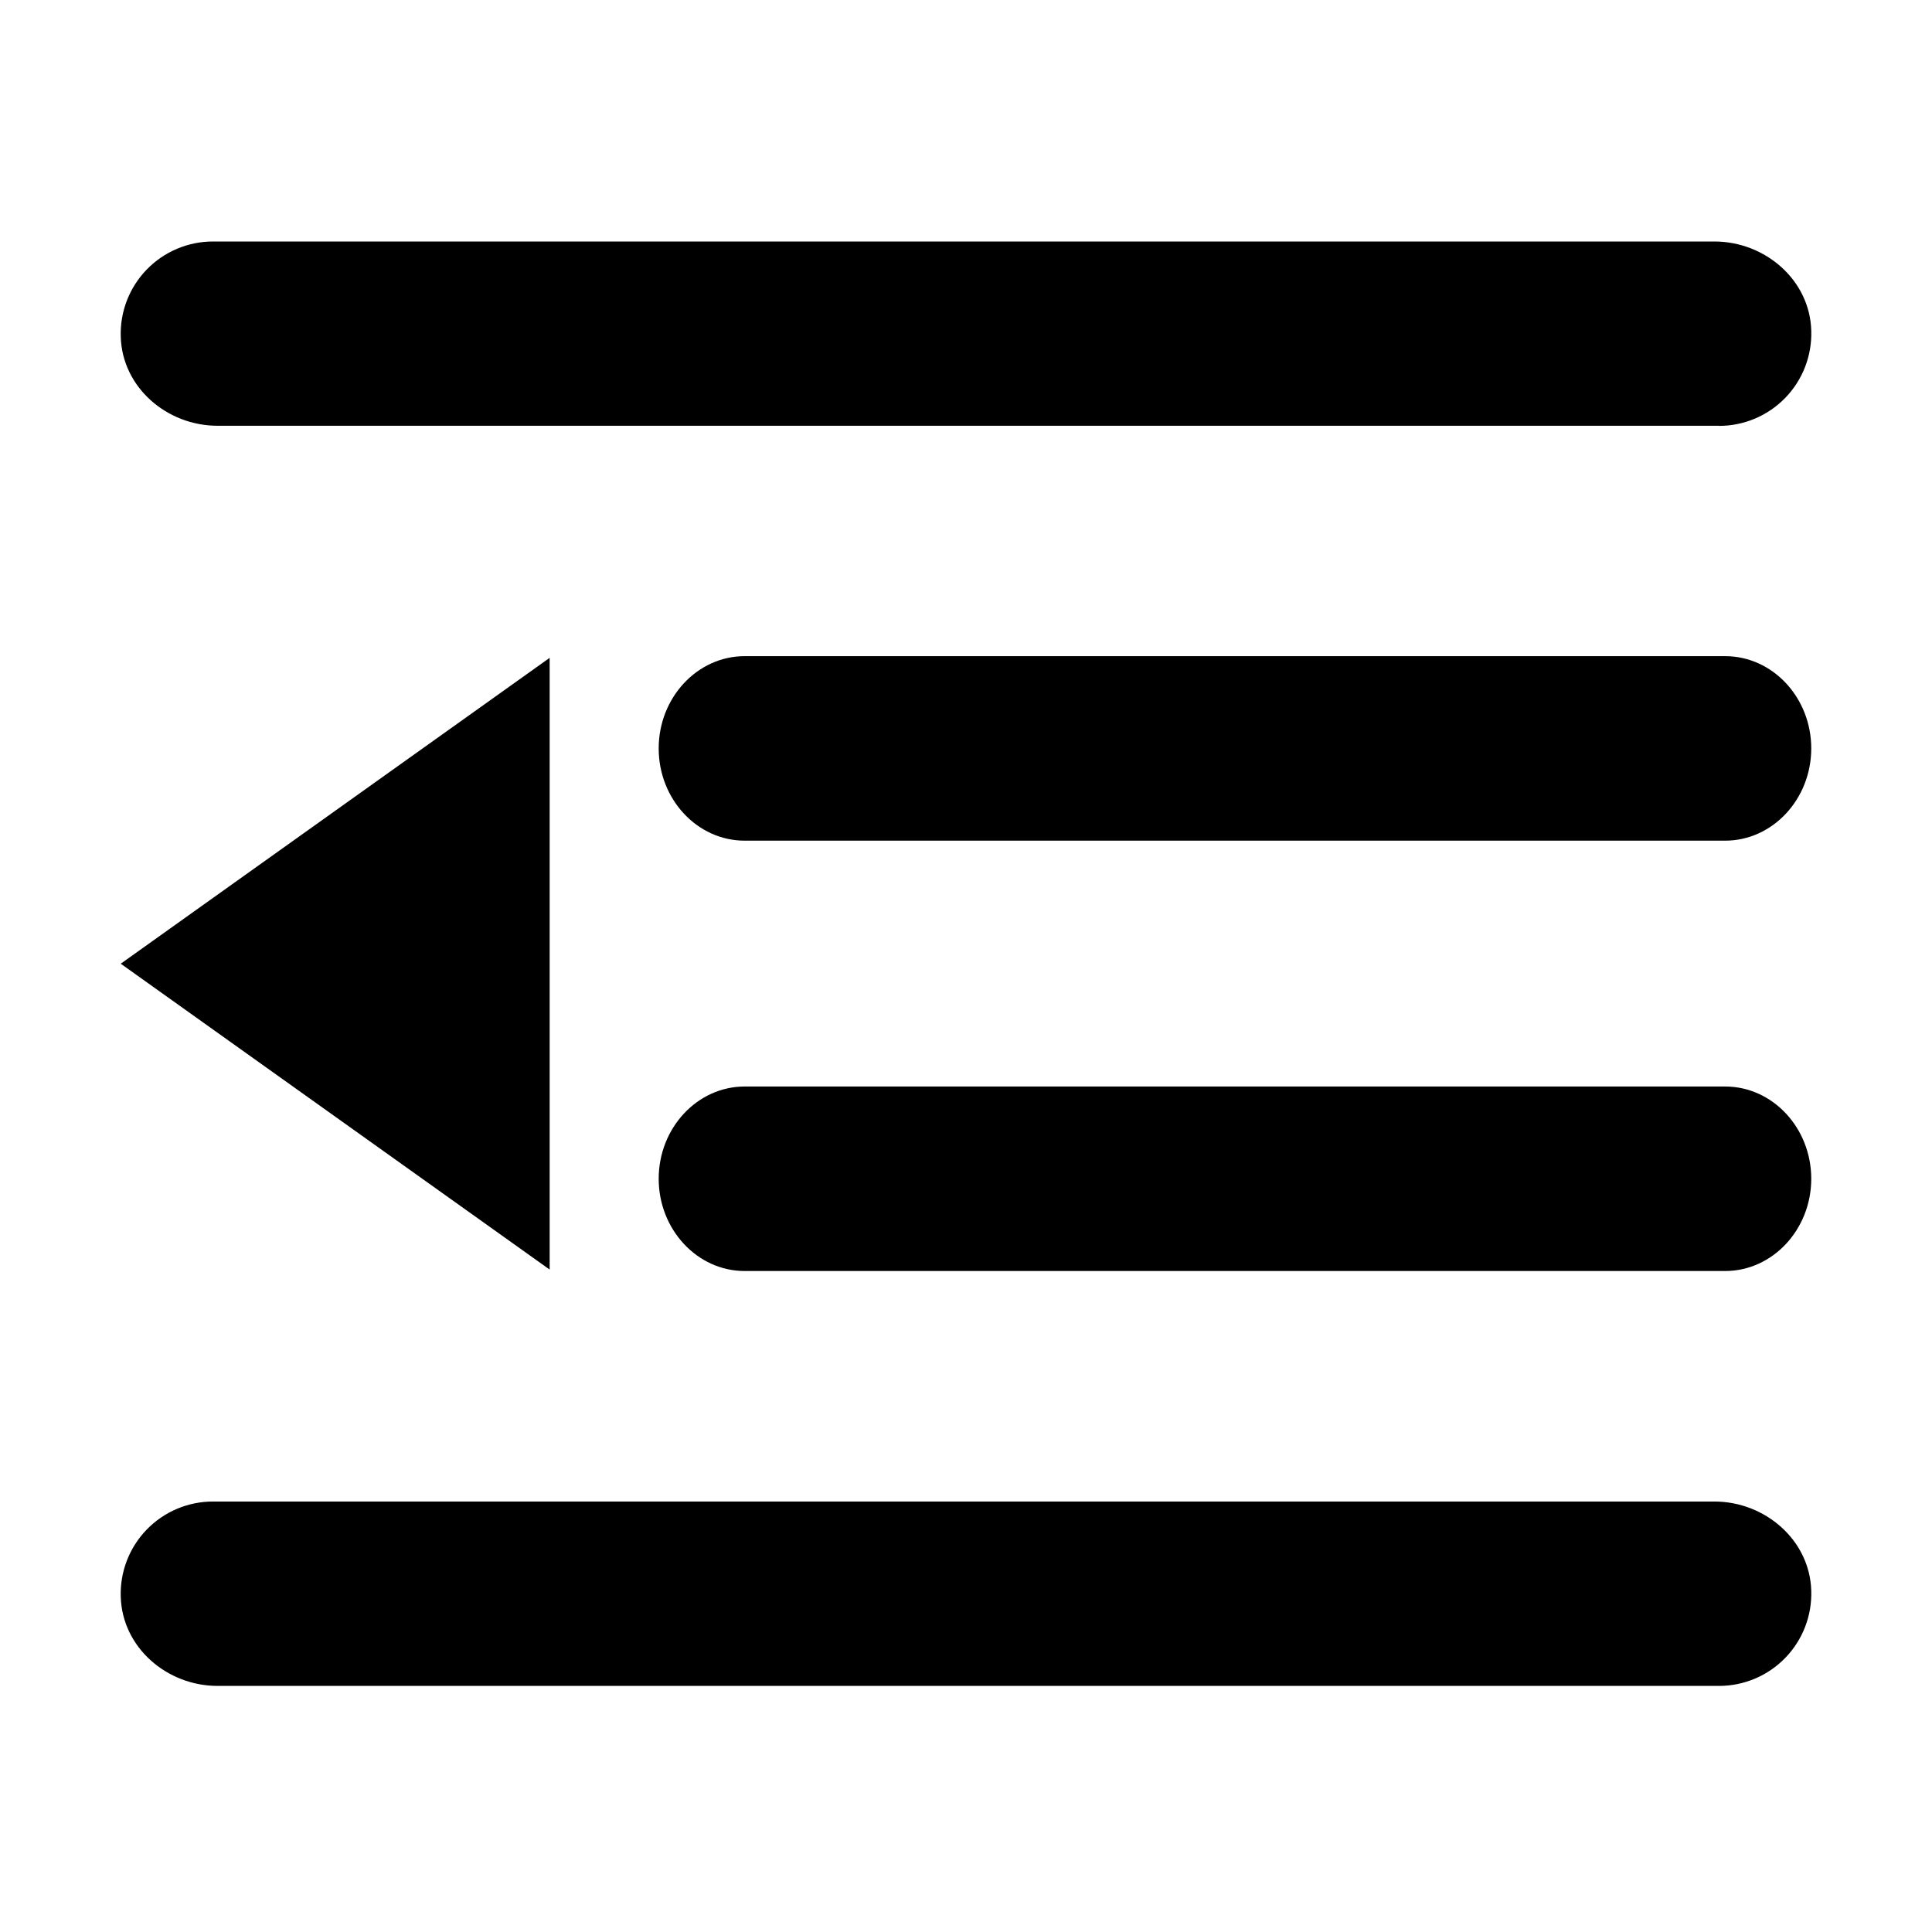
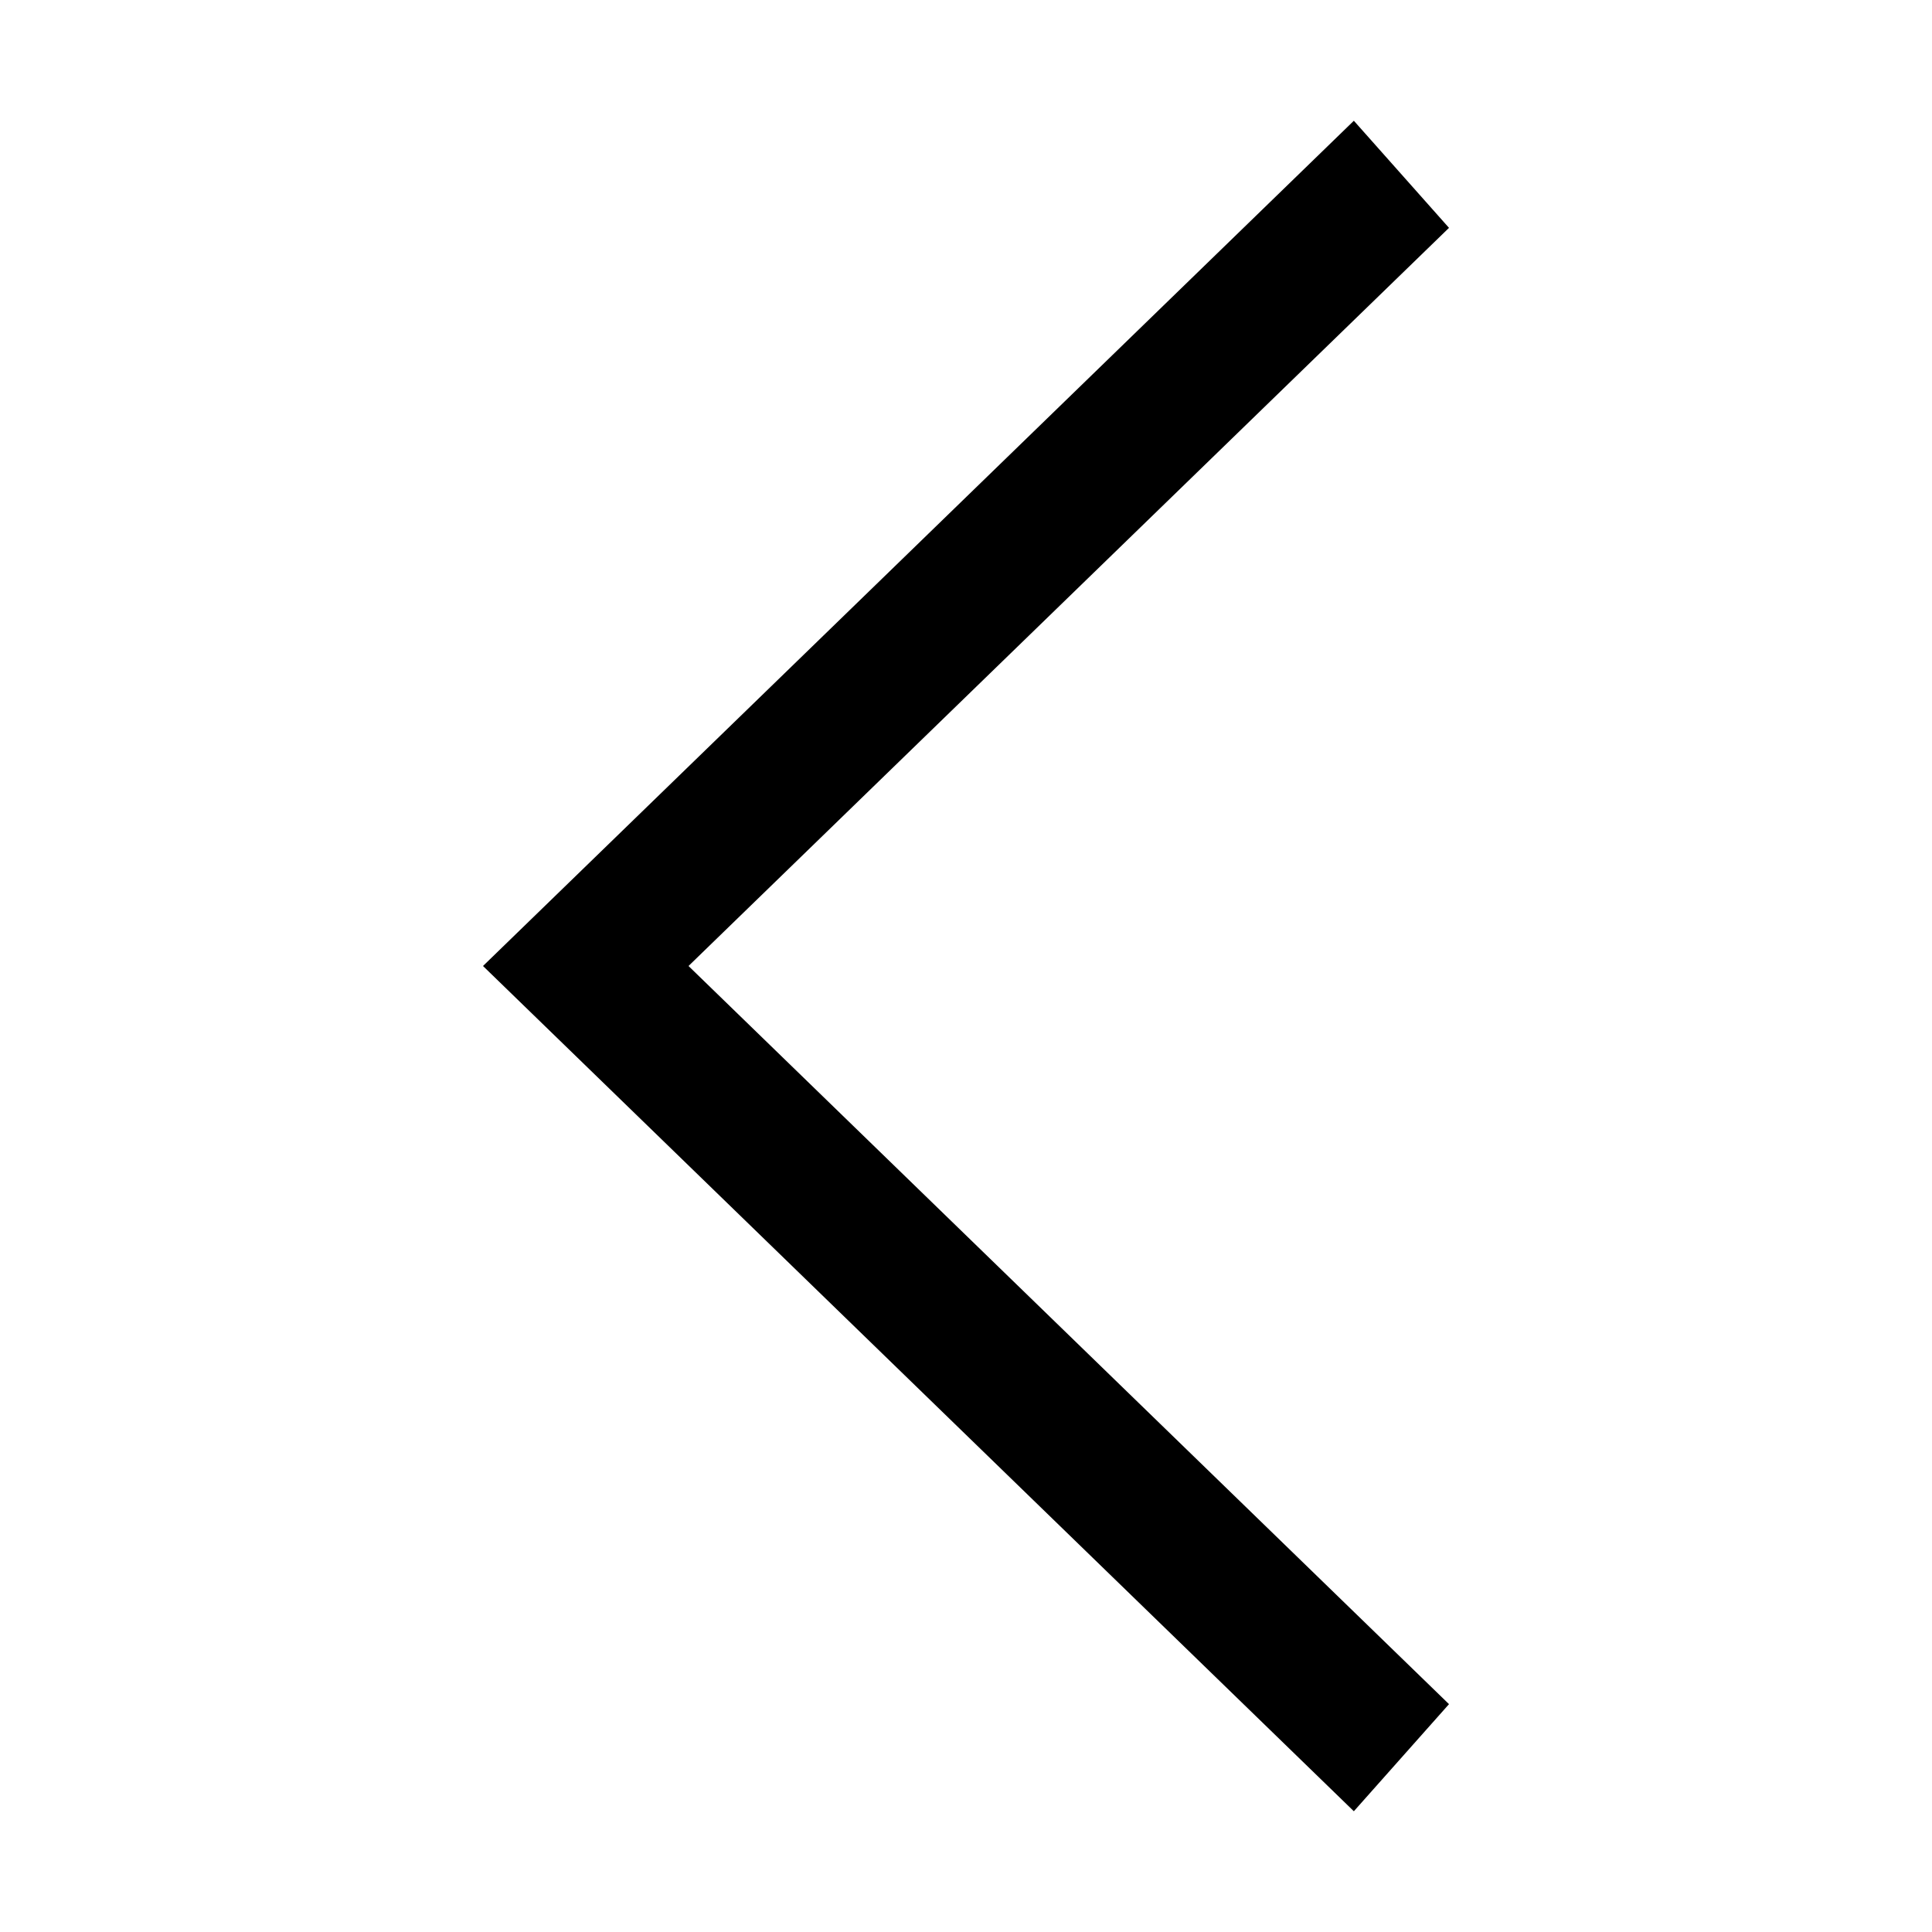
<svg xmlns="http://www.w3.org/2000/svg" width="800px" height="800px" viewBox="0 0 1024 1024" class="icon" version="1.1">
-   <path d="M914.368 673.664h-519.68c-25.152 0-45.568-22.016-45.568-48.896 0-26.88 20.416-48.896 45.568-48.896h519.68c25.216 0 45.632 22.016 45.632 48.896 0 26.88-20.48 48.896-45.632 48.896z m0-228.096h-519.68c-25.152 0-45.568-21.952-45.568-48.896 0-26.88 20.416-48.896 45.568-48.896h519.68c25.216 0 45.632 22.016 45.632 48.896 0 26.88-20.48 48.896-45.632 48.896z m-3.264-219.904H115.328c-26.88 0-50.56-20.352-51.328-47.168A48.896 48.896 0 0 1 112.896 128h795.776c26.88 0 50.56 20.416 51.328 47.168a48.896 48.896 0 0 1-48.896 50.56z m-619.776 447.232V348.672L64 510.784l227.328 162.112c0 0.768 0 0.768 0 0z m-178.432 122.944h795.776c26.88 0 50.56 20.48 51.328 47.232a48.896 48.896 0 0 1-48.896 50.496H115.328c-26.88 0-50.56-20.416-51.328-47.232a48.896 48.896 0 0 1 48.896-50.496z" fill="#000000" />
+   <path d="M768 903.232l-50.432 56.768L256 512l461.568-448 50.432 56.768L364.928 512z" fill="#000000" />
</svg>
